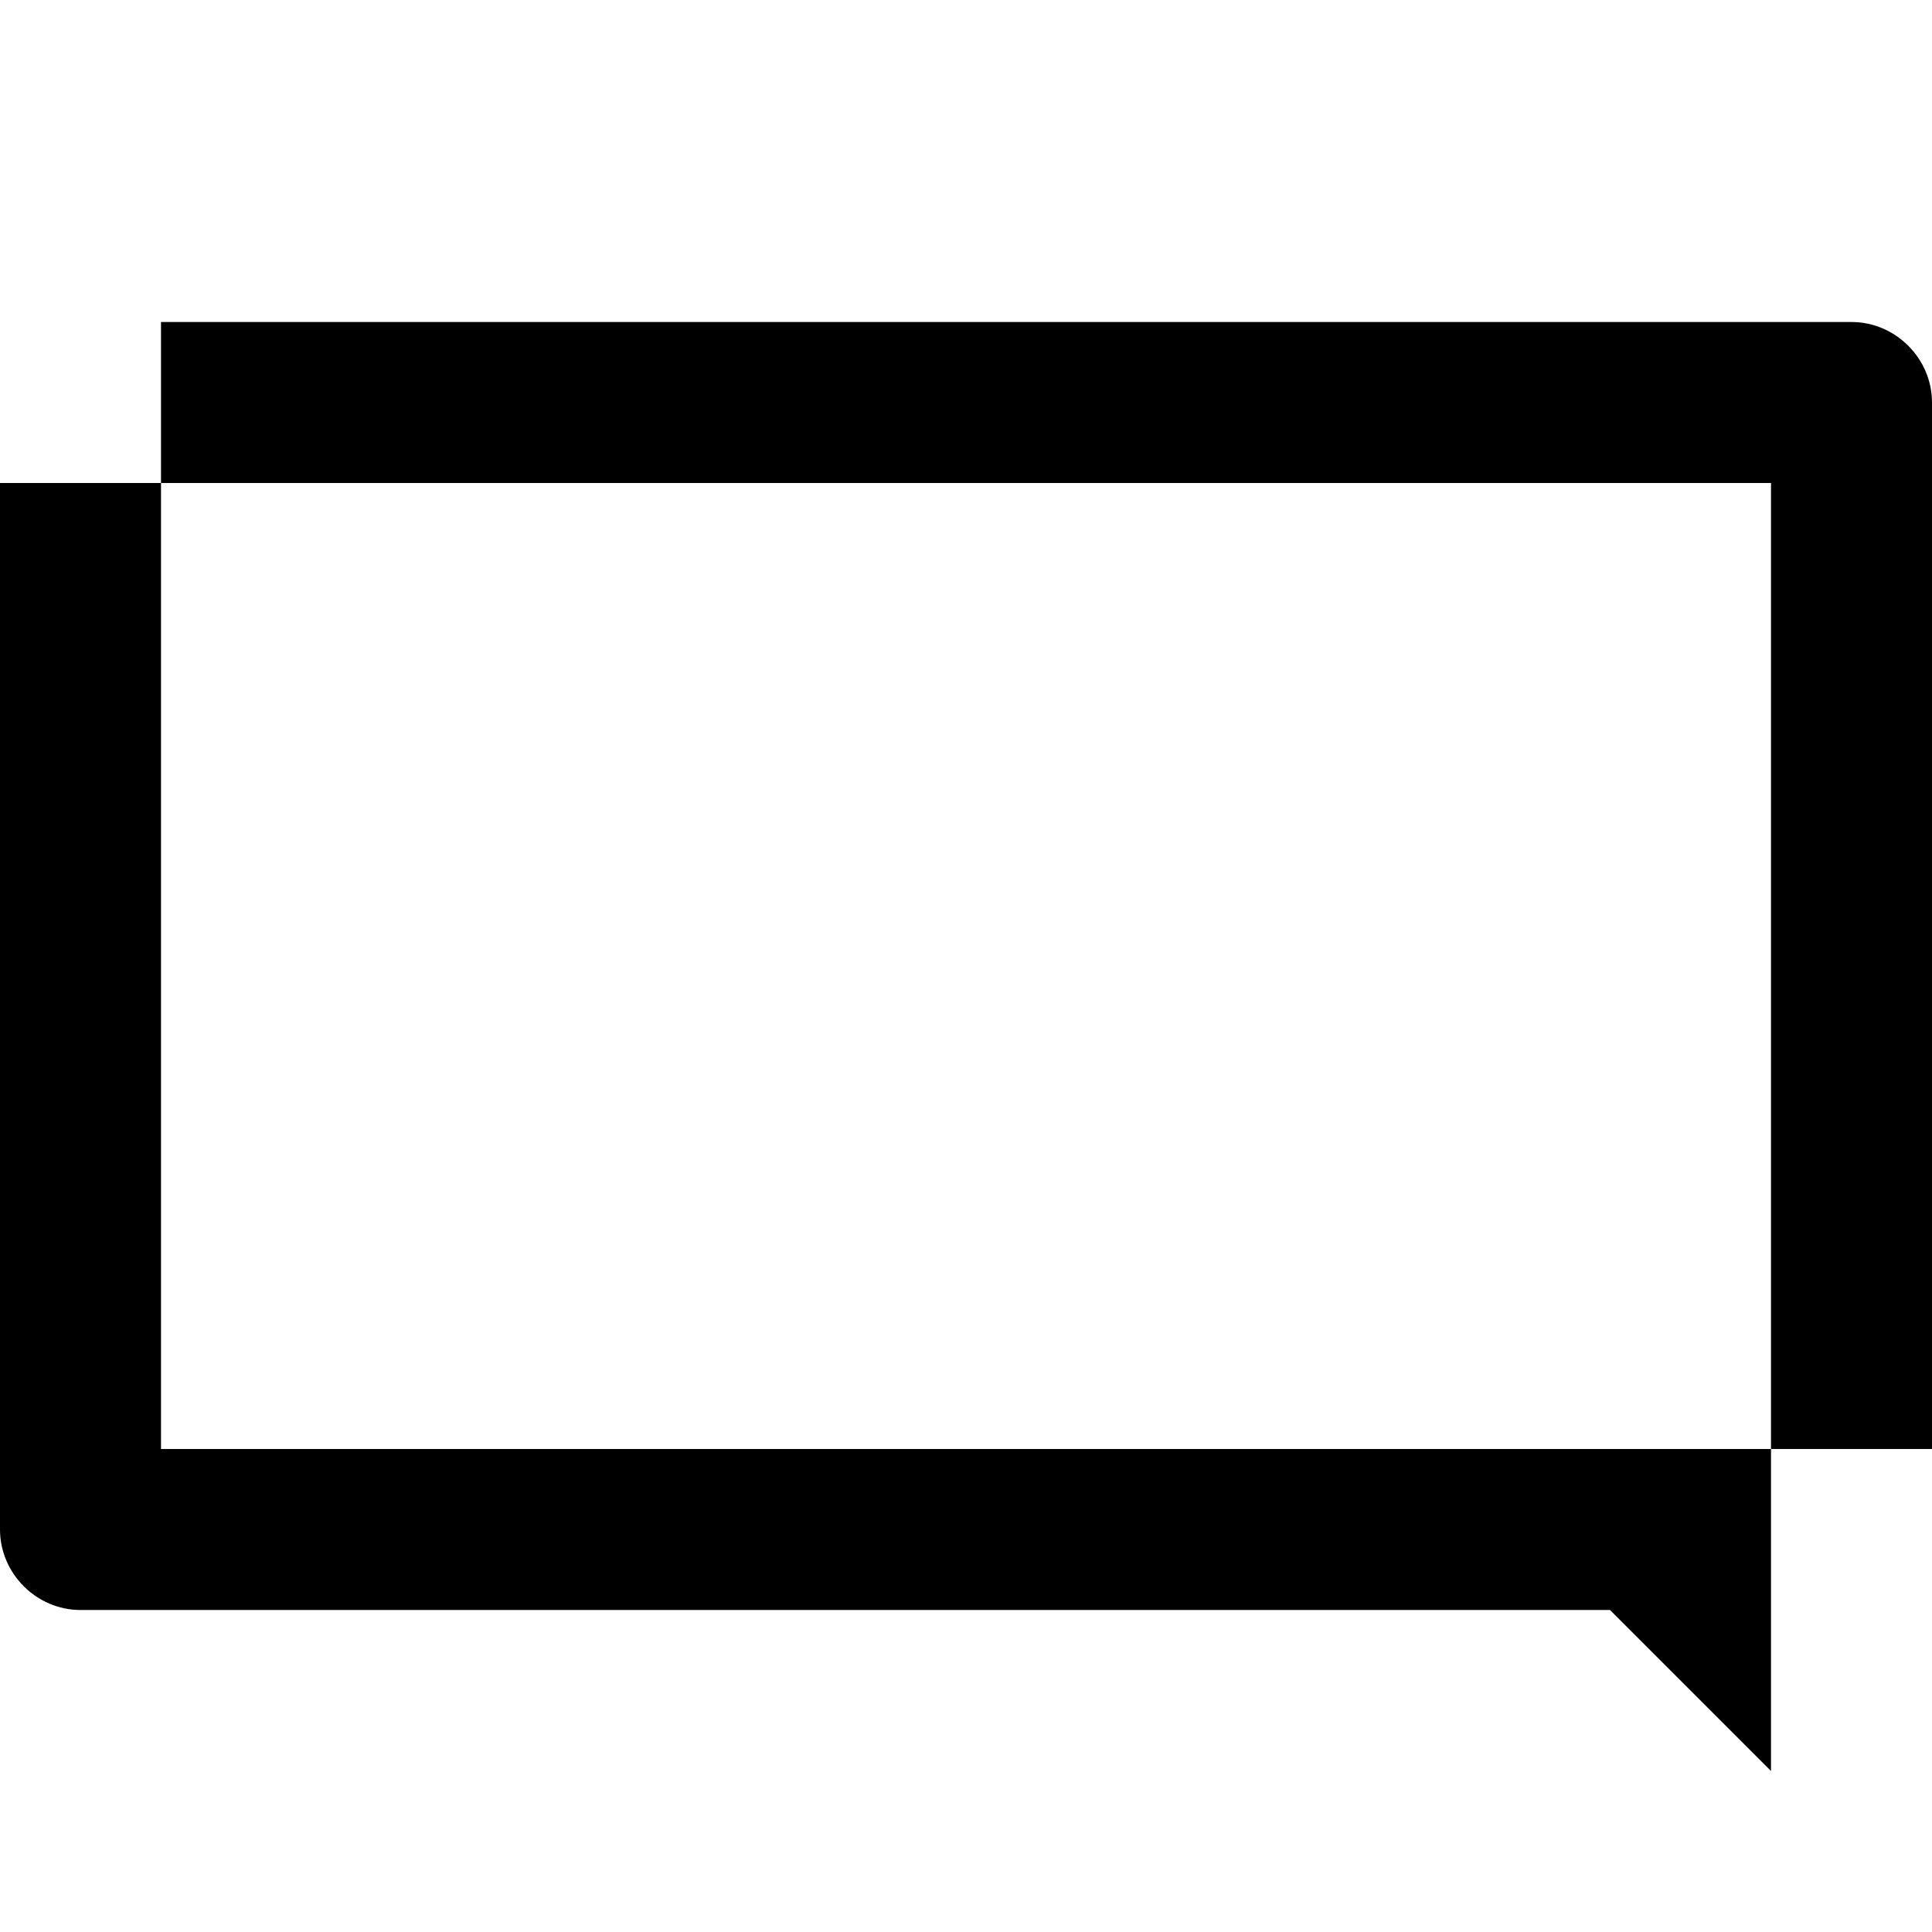
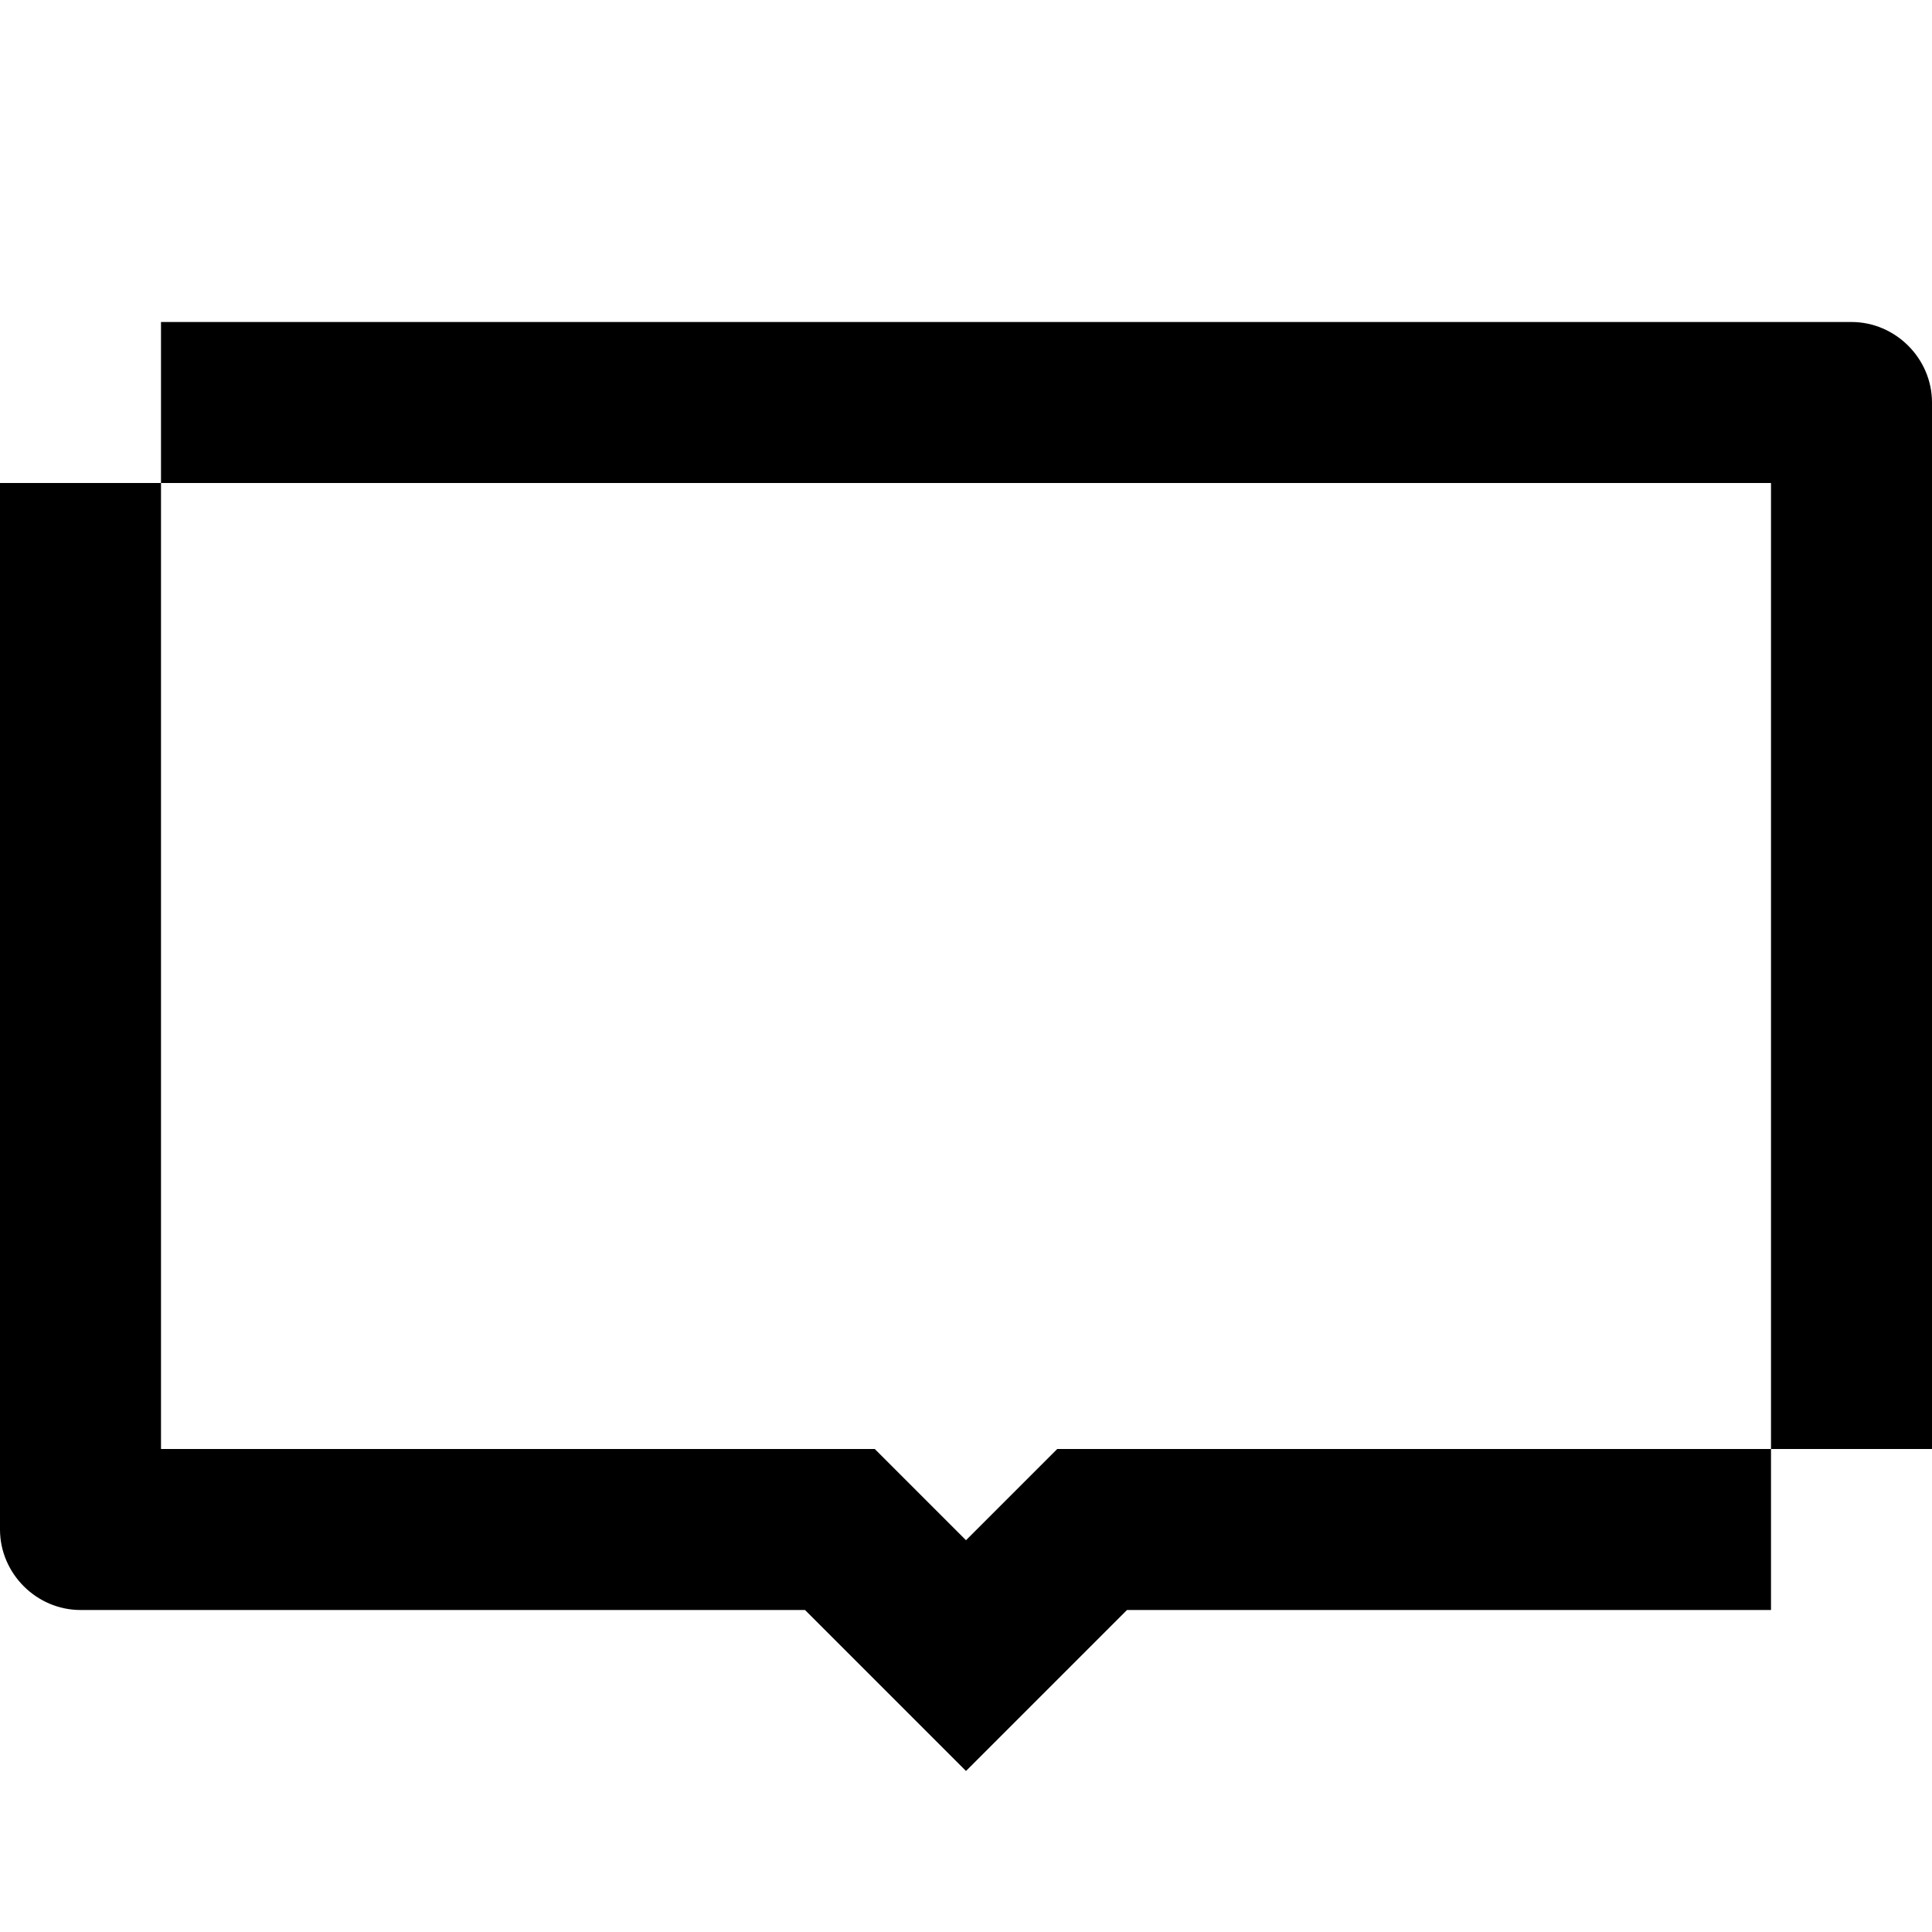
<svg xmlns="http://www.w3.org/2000/svg" width="100%" height="100%" viewBox="0 -3 18 18" fill="currentColor">
  <path d="M17.25,0H1.5v1.5h15v9h1.5V.75c0-.41-.34-.75-.75-.75Z" />
-   <path d="M1.5,1.5H0v9.75c0,.41.34.75.75.75h14.25l1.5,1.5v-3H1.5V1.5Z" />
+   <path d="M9.85,10.5l-.85.85-.85-.85H1.5V1.5H0v9.75c0,.41.34.75.75.75h6.75l1.5,1.5,1.5-1.5h6v-1.5h-6.65Z" />
</svg>
